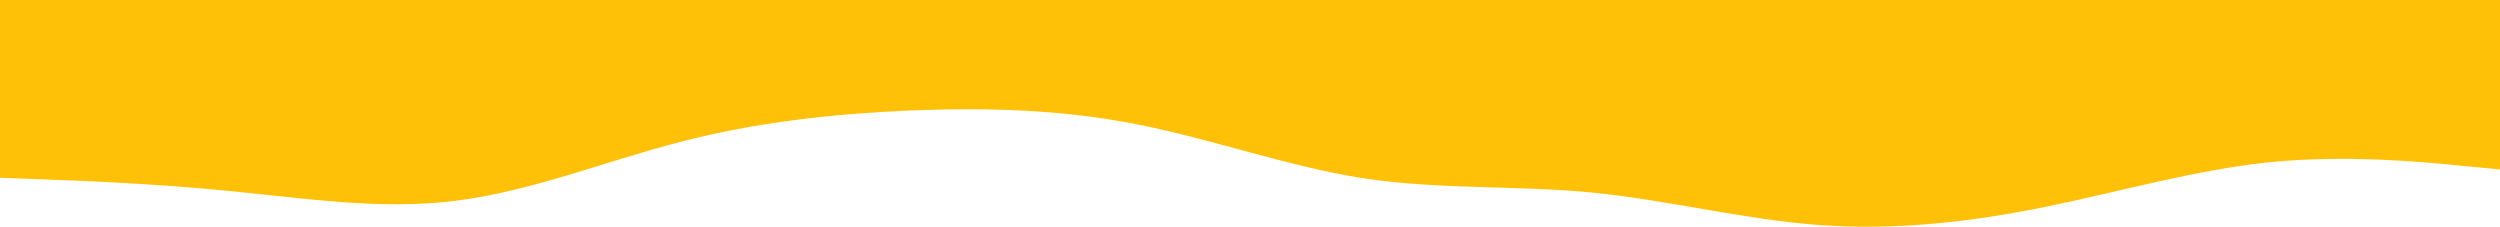
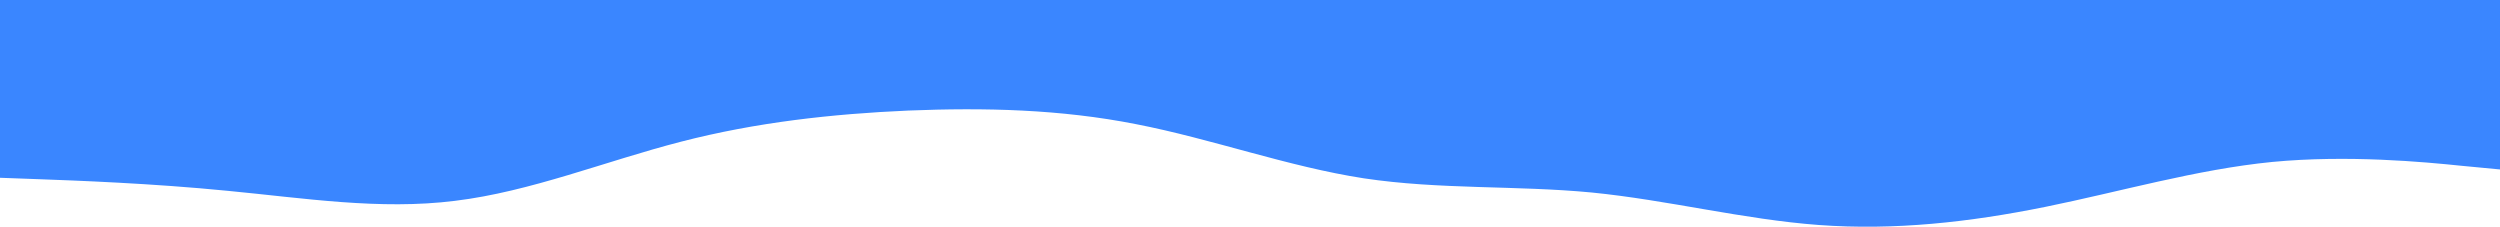
<svg xmlns="http://www.w3.org/2000/svg" id="visual" version="1.1" viewBox="0 0 900 81.62">
-   <path d="M0 64L13.7 64.5C27.3 65 54.7 66 82 68.7C109.3 71.3 136.7 75.7 163.8 72.3C191 69 218 58 245.2 51C272.3 44 299.7 41 327 39.8C354.3 38.7 381.7 39.3 409 44.7C436.3 50 463.7 60 491 64.2C518.3 68.3 545.7 66.7 573 69.3C600.3 72 627.7 79 654.8 81C682 83 709 80 736.2 74.5C763.3 69 790.7 61 818 58.3C845.3 55.7 872.7 58.3 886.3 59.7L900 61L900 0L886.3 0C872.7 0 845.3 0 818 0C790.7 0 763.3 0 736.2 0C709 0 682 0 654.8 0C627.7 0 600.3 0 573 0C545.7 0 518.3 0 491 0C463.7 0 436.3 0 409 0C381.7 0 354.3 0 327 0C299.7 0 272.3 0 245.2 0C218 0 191 0 163.8 0C136.7 0 109.3 0 82 0C54.7 0 27.3 0 13.7 0L0 0Z" fill="#ffc107" stroke-linecap="round" stroke-linejoin="miter" />
+   <path d="M0 64L13.7 64.5C27.3 65 54.7 66 82 68.7C109.3 71.3 136.7 75.7 163.8 72.3C191 69 218 58 245.2 51C272.3 44 299.7 41 327 39.8C354.3 38.7 381.7 39.3 409 44.7C436.3 50 463.7 60 491 64.2C518.3 68.3 545.7 66.7 573 69.3C600.3 72 627.7 79 654.8 81C682 83 709 80 736.2 74.5C763.3 69 790.7 61 818 58.3C845.3 55.7 872.7 58.3 886.3 59.7L900 61L900 0L886.3 0C872.7 0 845.3 0 818 0C790.7 0 763.3 0 736.2 0C709 0 682 0 654.8 0C627.7 0 600.3 0 573 0C545.7 0 518.3 0 491 0C463.7 0 436.3 0 409 0C381.7 0 354.3 0 327 0C299.7 0 272.3 0 245.2 0C218 0 191 0 163.8 0C136.7 0 109.3 0 82 0C54.7 0 27.3 0 13.7 0L0 0Z" fill="#3a86ff" stroke-linecap="round" stroke-linejoin="miter" />
</svg>
